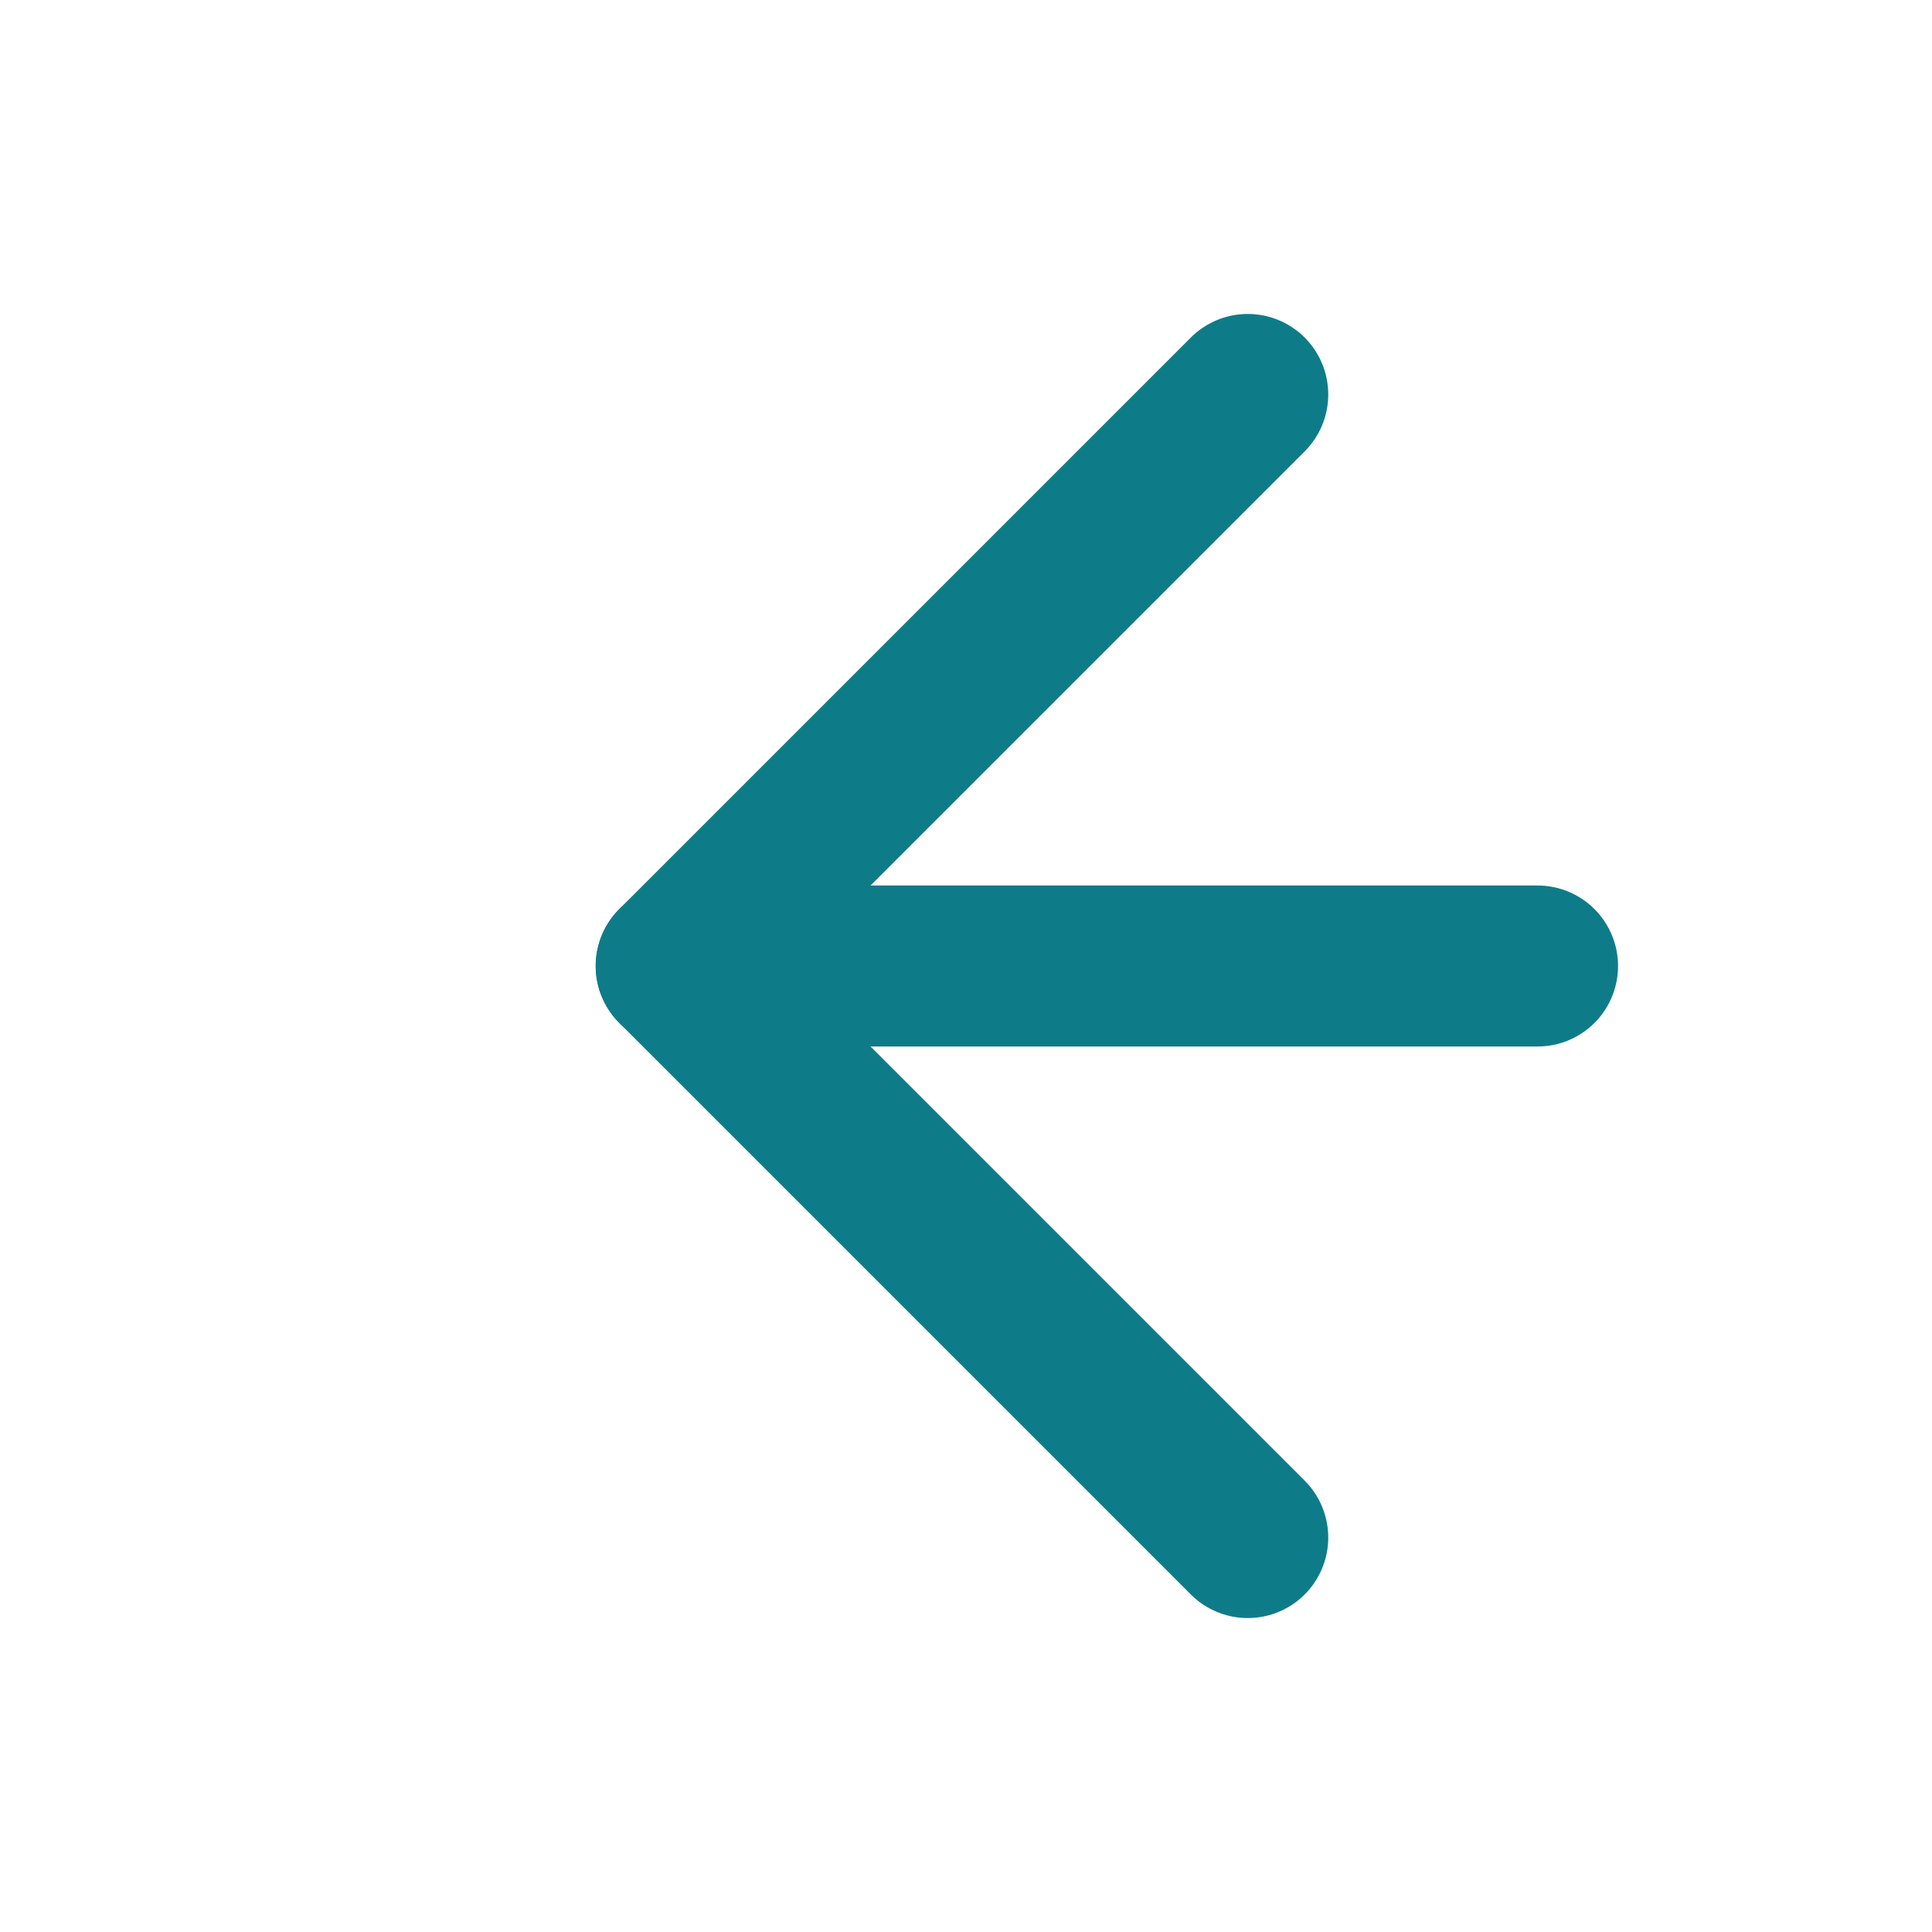
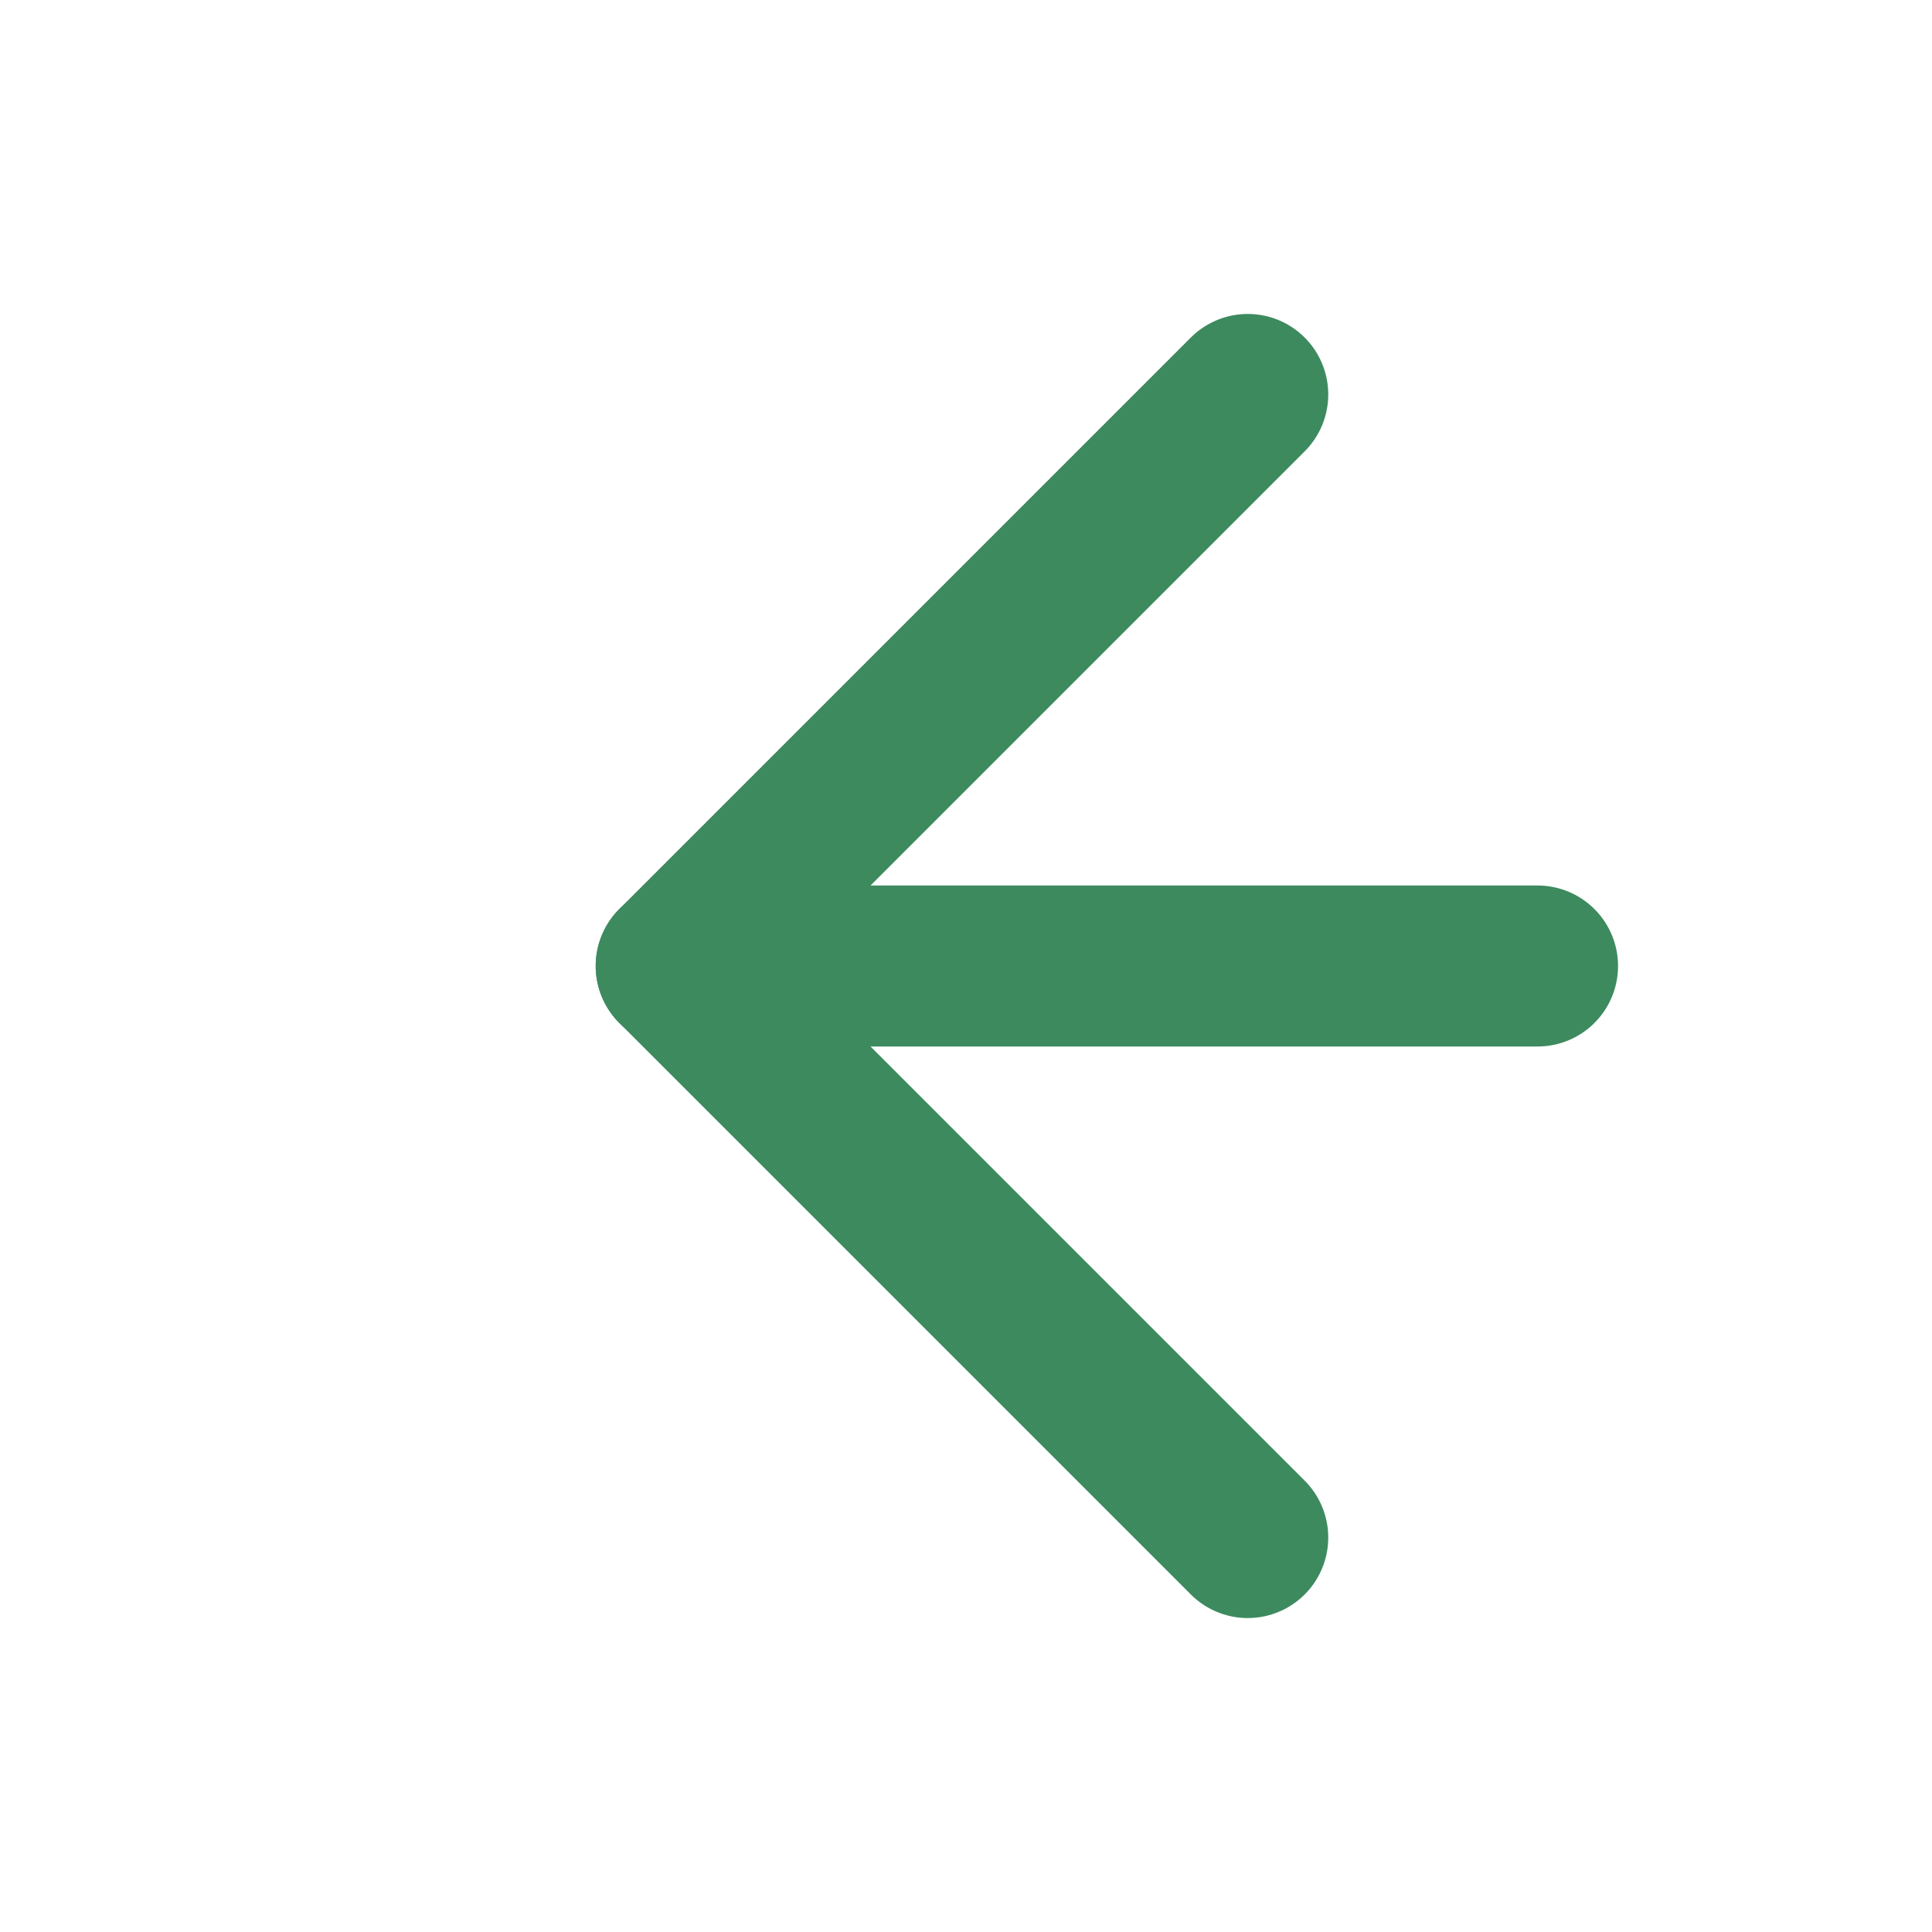
<svg xmlns="http://www.w3.org/2000/svg" viewBox="0 0 24 24" width="24" height="24">
-   <path d="M15.5 4.9 8.4 12l7.1 7.1" fill="none" stroke="#0E7C88" stroke-width="2" stroke-linecap="round" stroke-linejoin="round" />
-   <path d="M8.4 12h10.7" fill="none" stroke="#0E7C88" stroke-width="2" stroke-linecap="round" stroke-linejoin="round" />
+   <path d="M15.5 4.9 8.4 12l7.1 7.1" fill="none" stroke="#3D8A5F" stroke-width="2" stroke-linecap="round" stroke-linejoin="round" />
+   <path d="M8.4 12h10.7" fill="none" stroke="#3D8A5F" stroke-width="2" stroke-linecap="round" stroke-linejoin="round" />
</svg>
